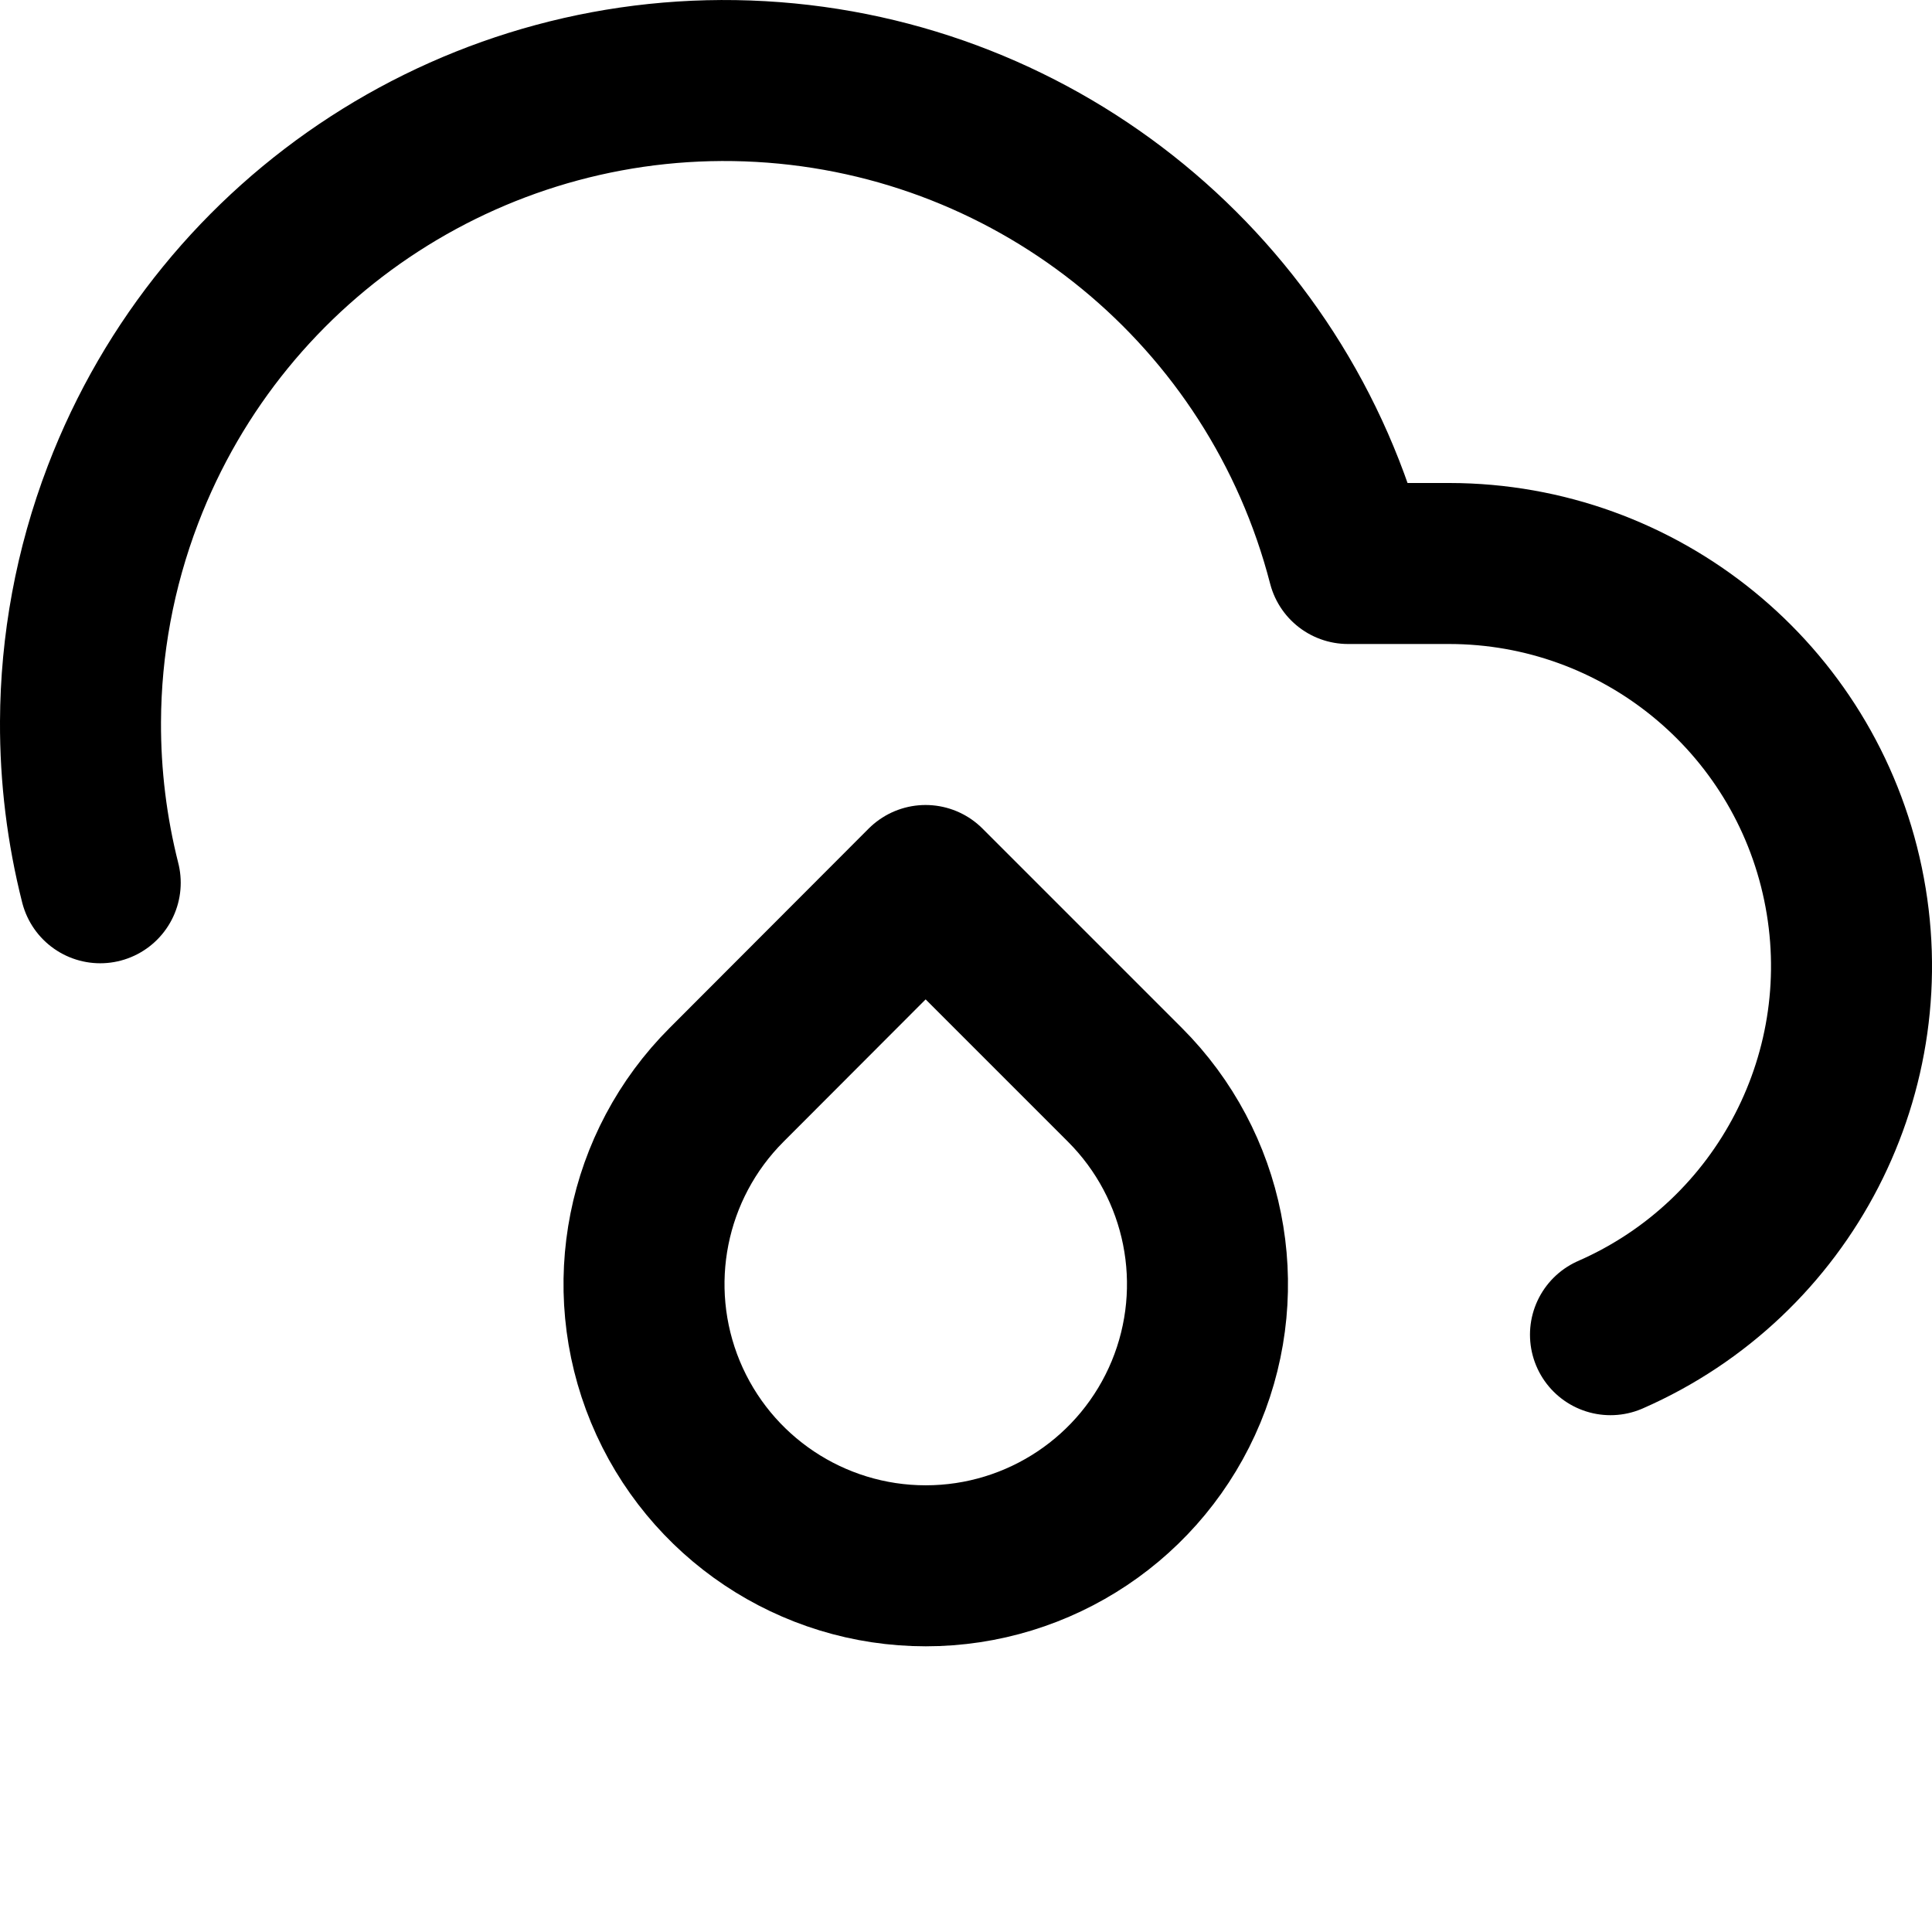
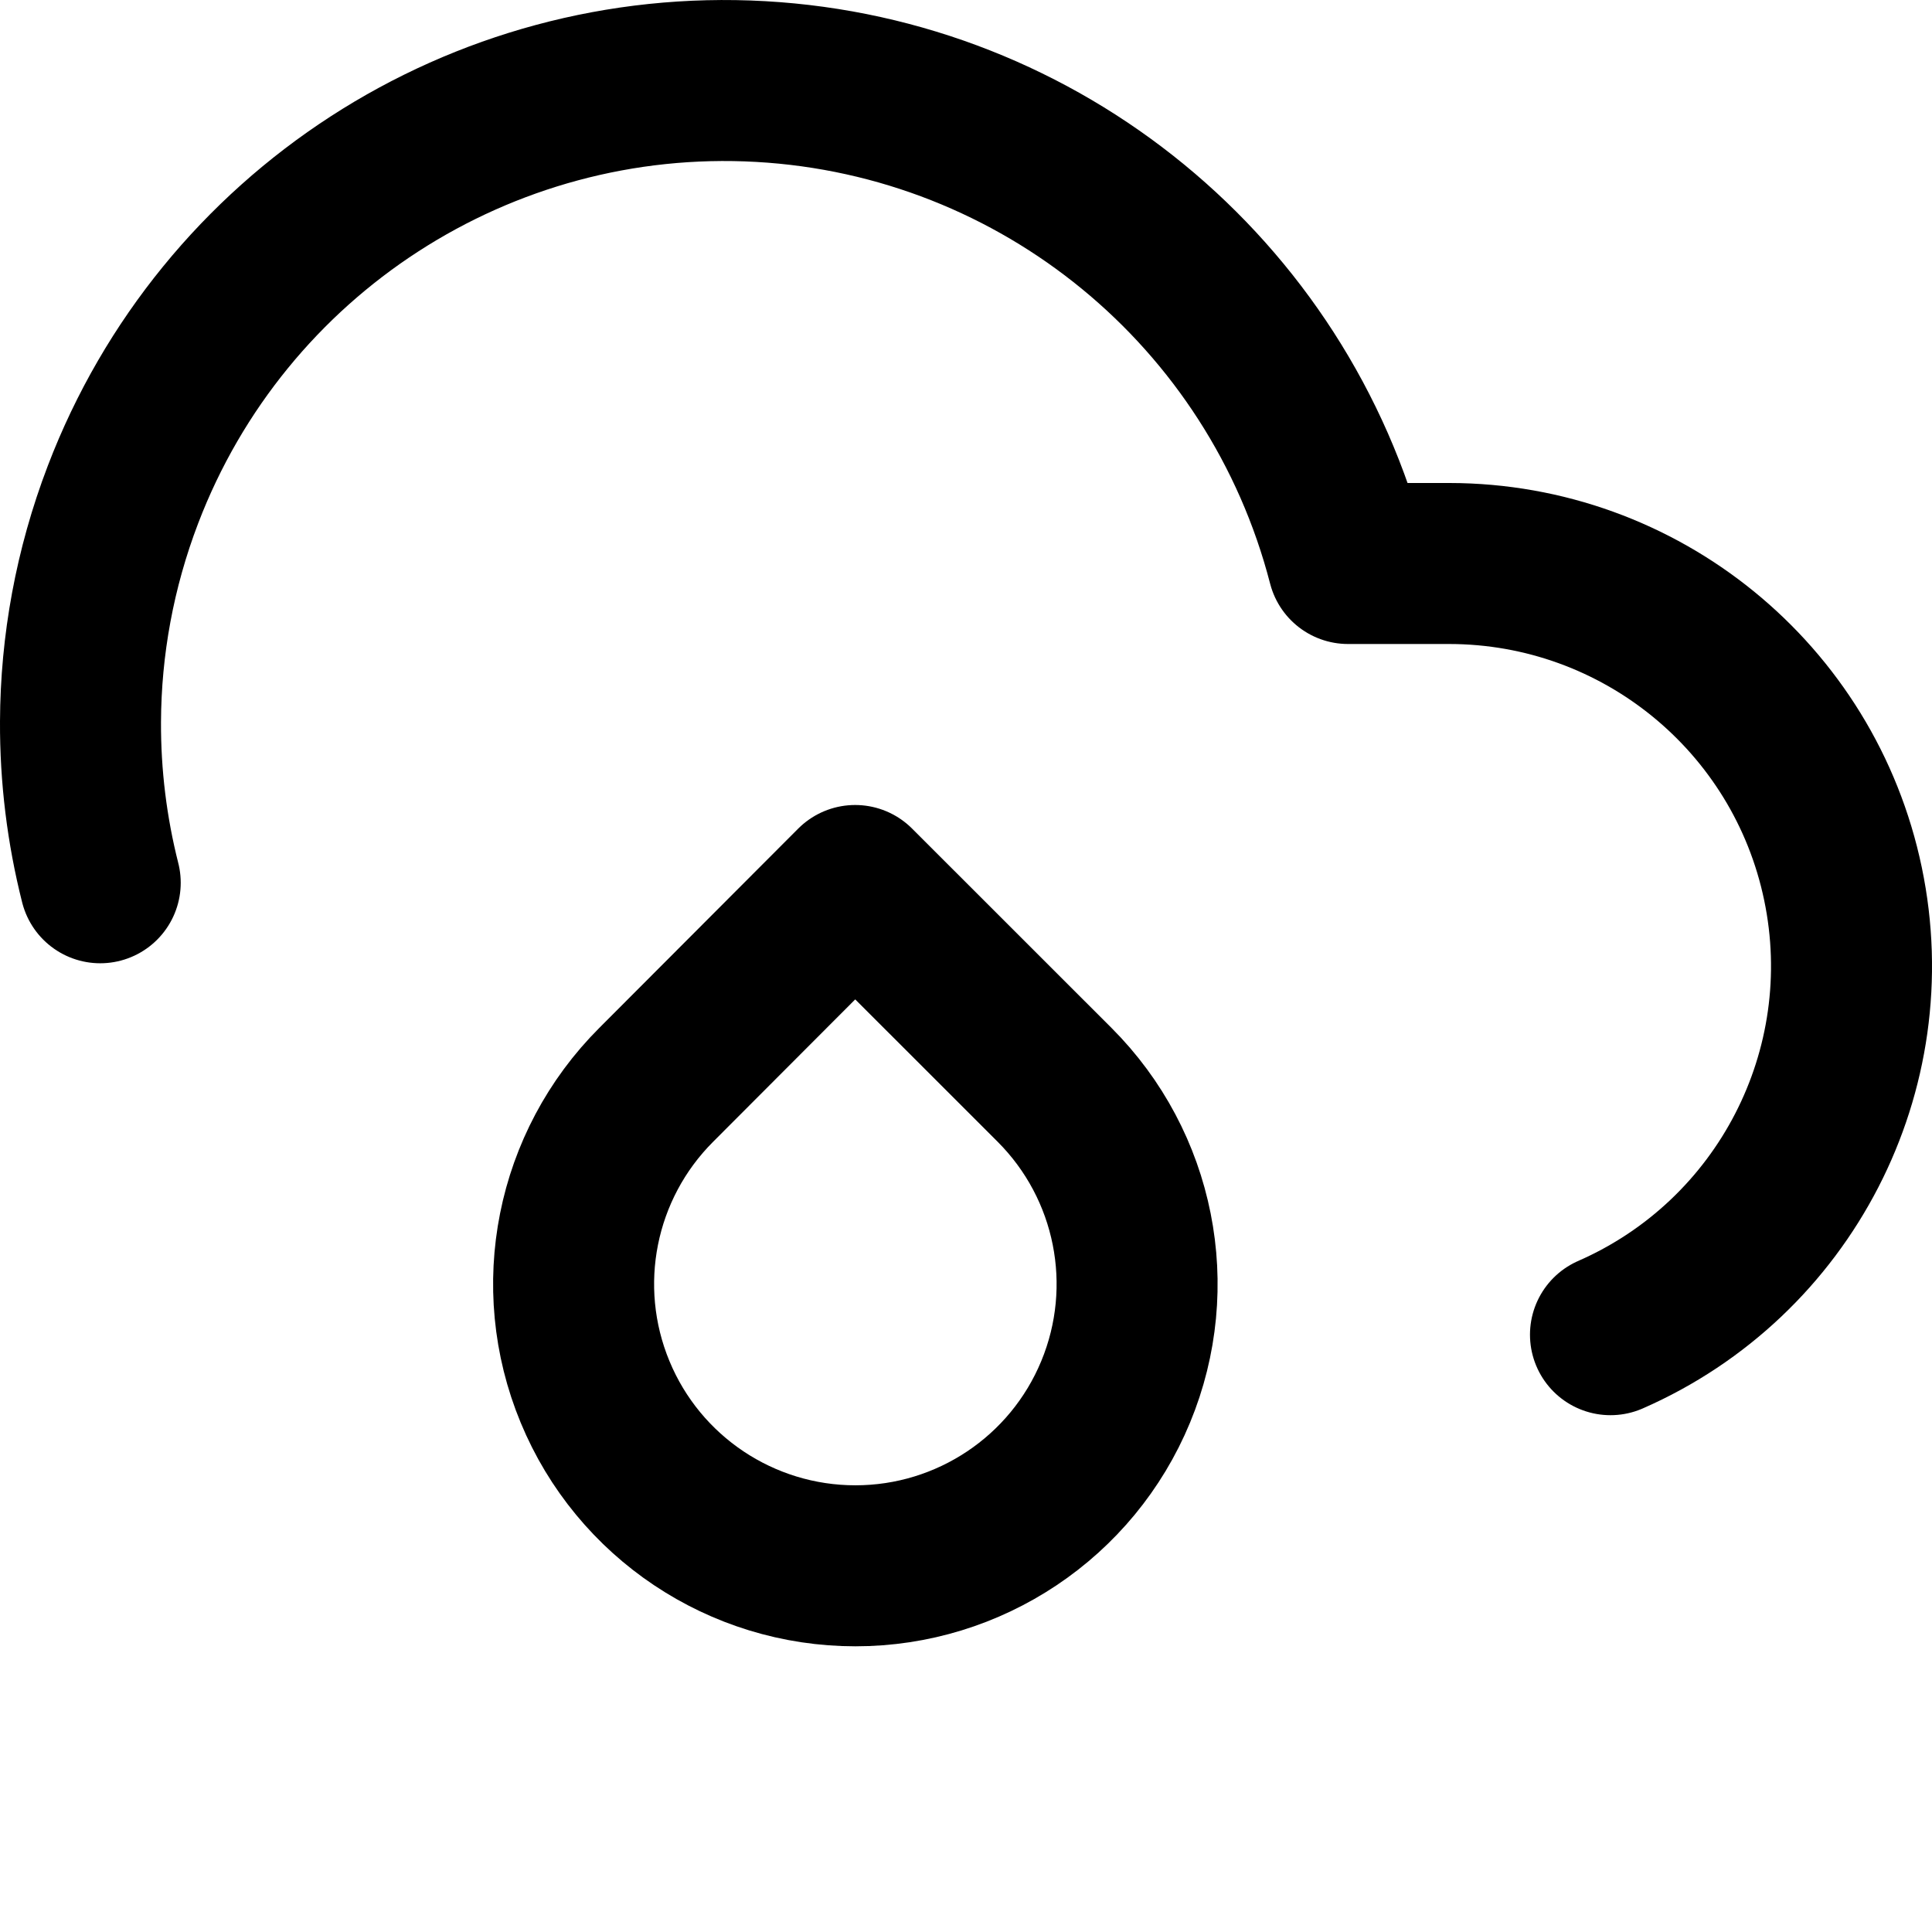
<svg xmlns="http://www.w3.org/2000/svg" style="isolation:isolate" viewBox="0 0 24 24" width="24" height="24">
  <defs>
-     <clipPath id="_clipPath_LFo384VeANFdxlpv8fyqyeoJzuypU37C">
+     <clipPath id="_clipPath_cV15MLdgIP864XpqfM34Q5B4s5KyTU2c">
      <rect width="24" height="24" />
    </clipPath>
  </defs>
-   <g clip-path="url(#_clipPath_LFo384VeANFdxlpv8fyqyeoJzuypU37C)">
+   <g clip-path="url(#_clipPath_cV15MLdgIP864XpqfM34Q5B4s5KyTU2c)">
    <path d=" M 20.006 16.58 C 22.173 15.631 23.378 13.294 22.894 10.978 C 22.411 8.663 20.371 7.003 18.006 7 L 16.746 7 C 15.875 3.629 12.925 1.209 9.45 1.013 C 5.974 0.817 2.771 2.891 1.528 6.143 C 1.176 7.064 1.004 8.019 1 8.964 C 0.997 9.642 1.08 10.314 1.245 10.966" fill="none" vector-effect="non-scaling-stroke" stroke-width="2" stroke="rgb(0,0,0)" stroke-linejoin="round" stroke-linecap="round" stroke-miterlimit="4" />
-     <path d=" M 11.498 11 L 13.974 13.476 C 14.975 14.477 15.275 15.982 14.734 17.29 C 14.192 18.598 12.916 19.451 11.5 19.451 C 10.084 19.451 8.808 18.598 8.266 17.29 C 7.725 15.982 8.025 14.477 9.026 13.476 L 11.498 11 Z " fill="none" vector-effect="non-scaling-stroke" stroke-width="2" stroke="rgb(0,0,0)" stroke-linejoin="round" stroke-linecap="round" stroke-miterlimit="4" />
+     <path d=" M 10.623 11 L 13.1 13.476 C 14.101 14.477 14.401 15.982 13.859 17.29 C 13.318 18.598 12.041 19.451 10.626 19.451 C 9.21 19.451 7.933 18.598 7.392 17.29 C 6.85 15.982 7.15 14.477 8.152 13.476 L 10.623 11 Z " fill="none" vector-effect="non-scaling-stroke" stroke-width="2" stroke="rgb(0,0,0)" stroke-linejoin="round" stroke-linecap="round" stroke-miterlimit="4" />
  </g>
</svg>
